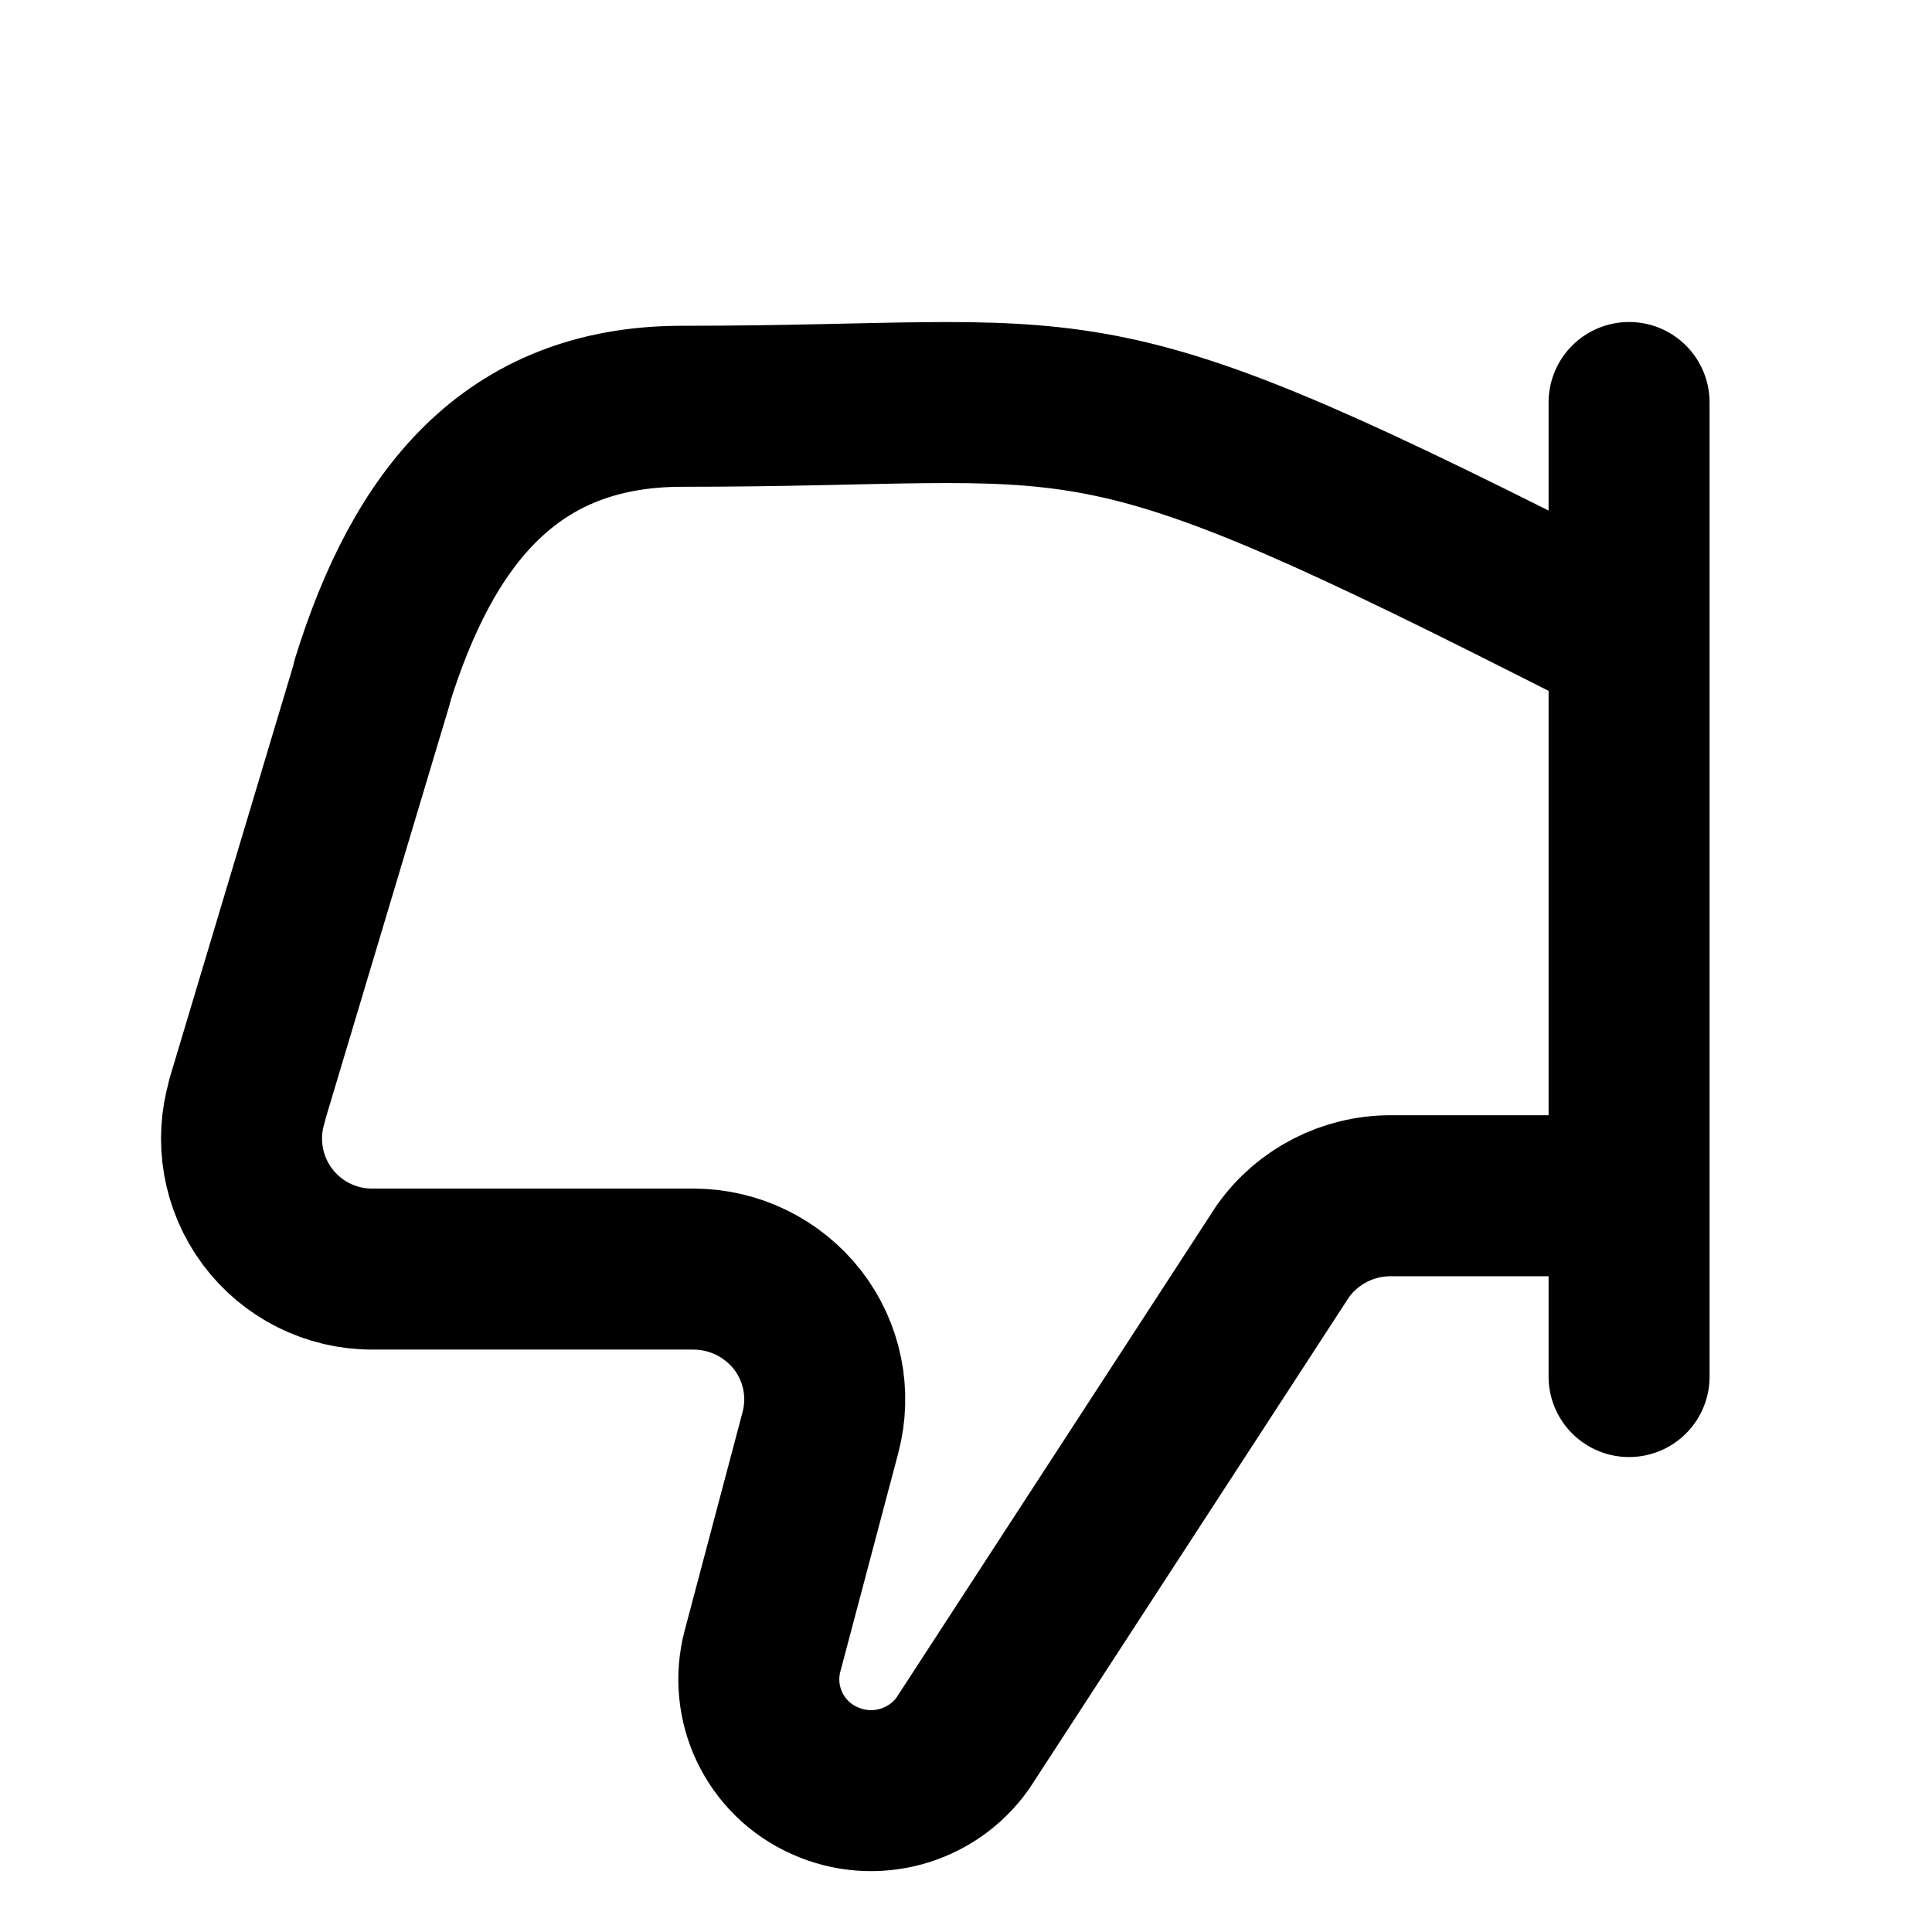
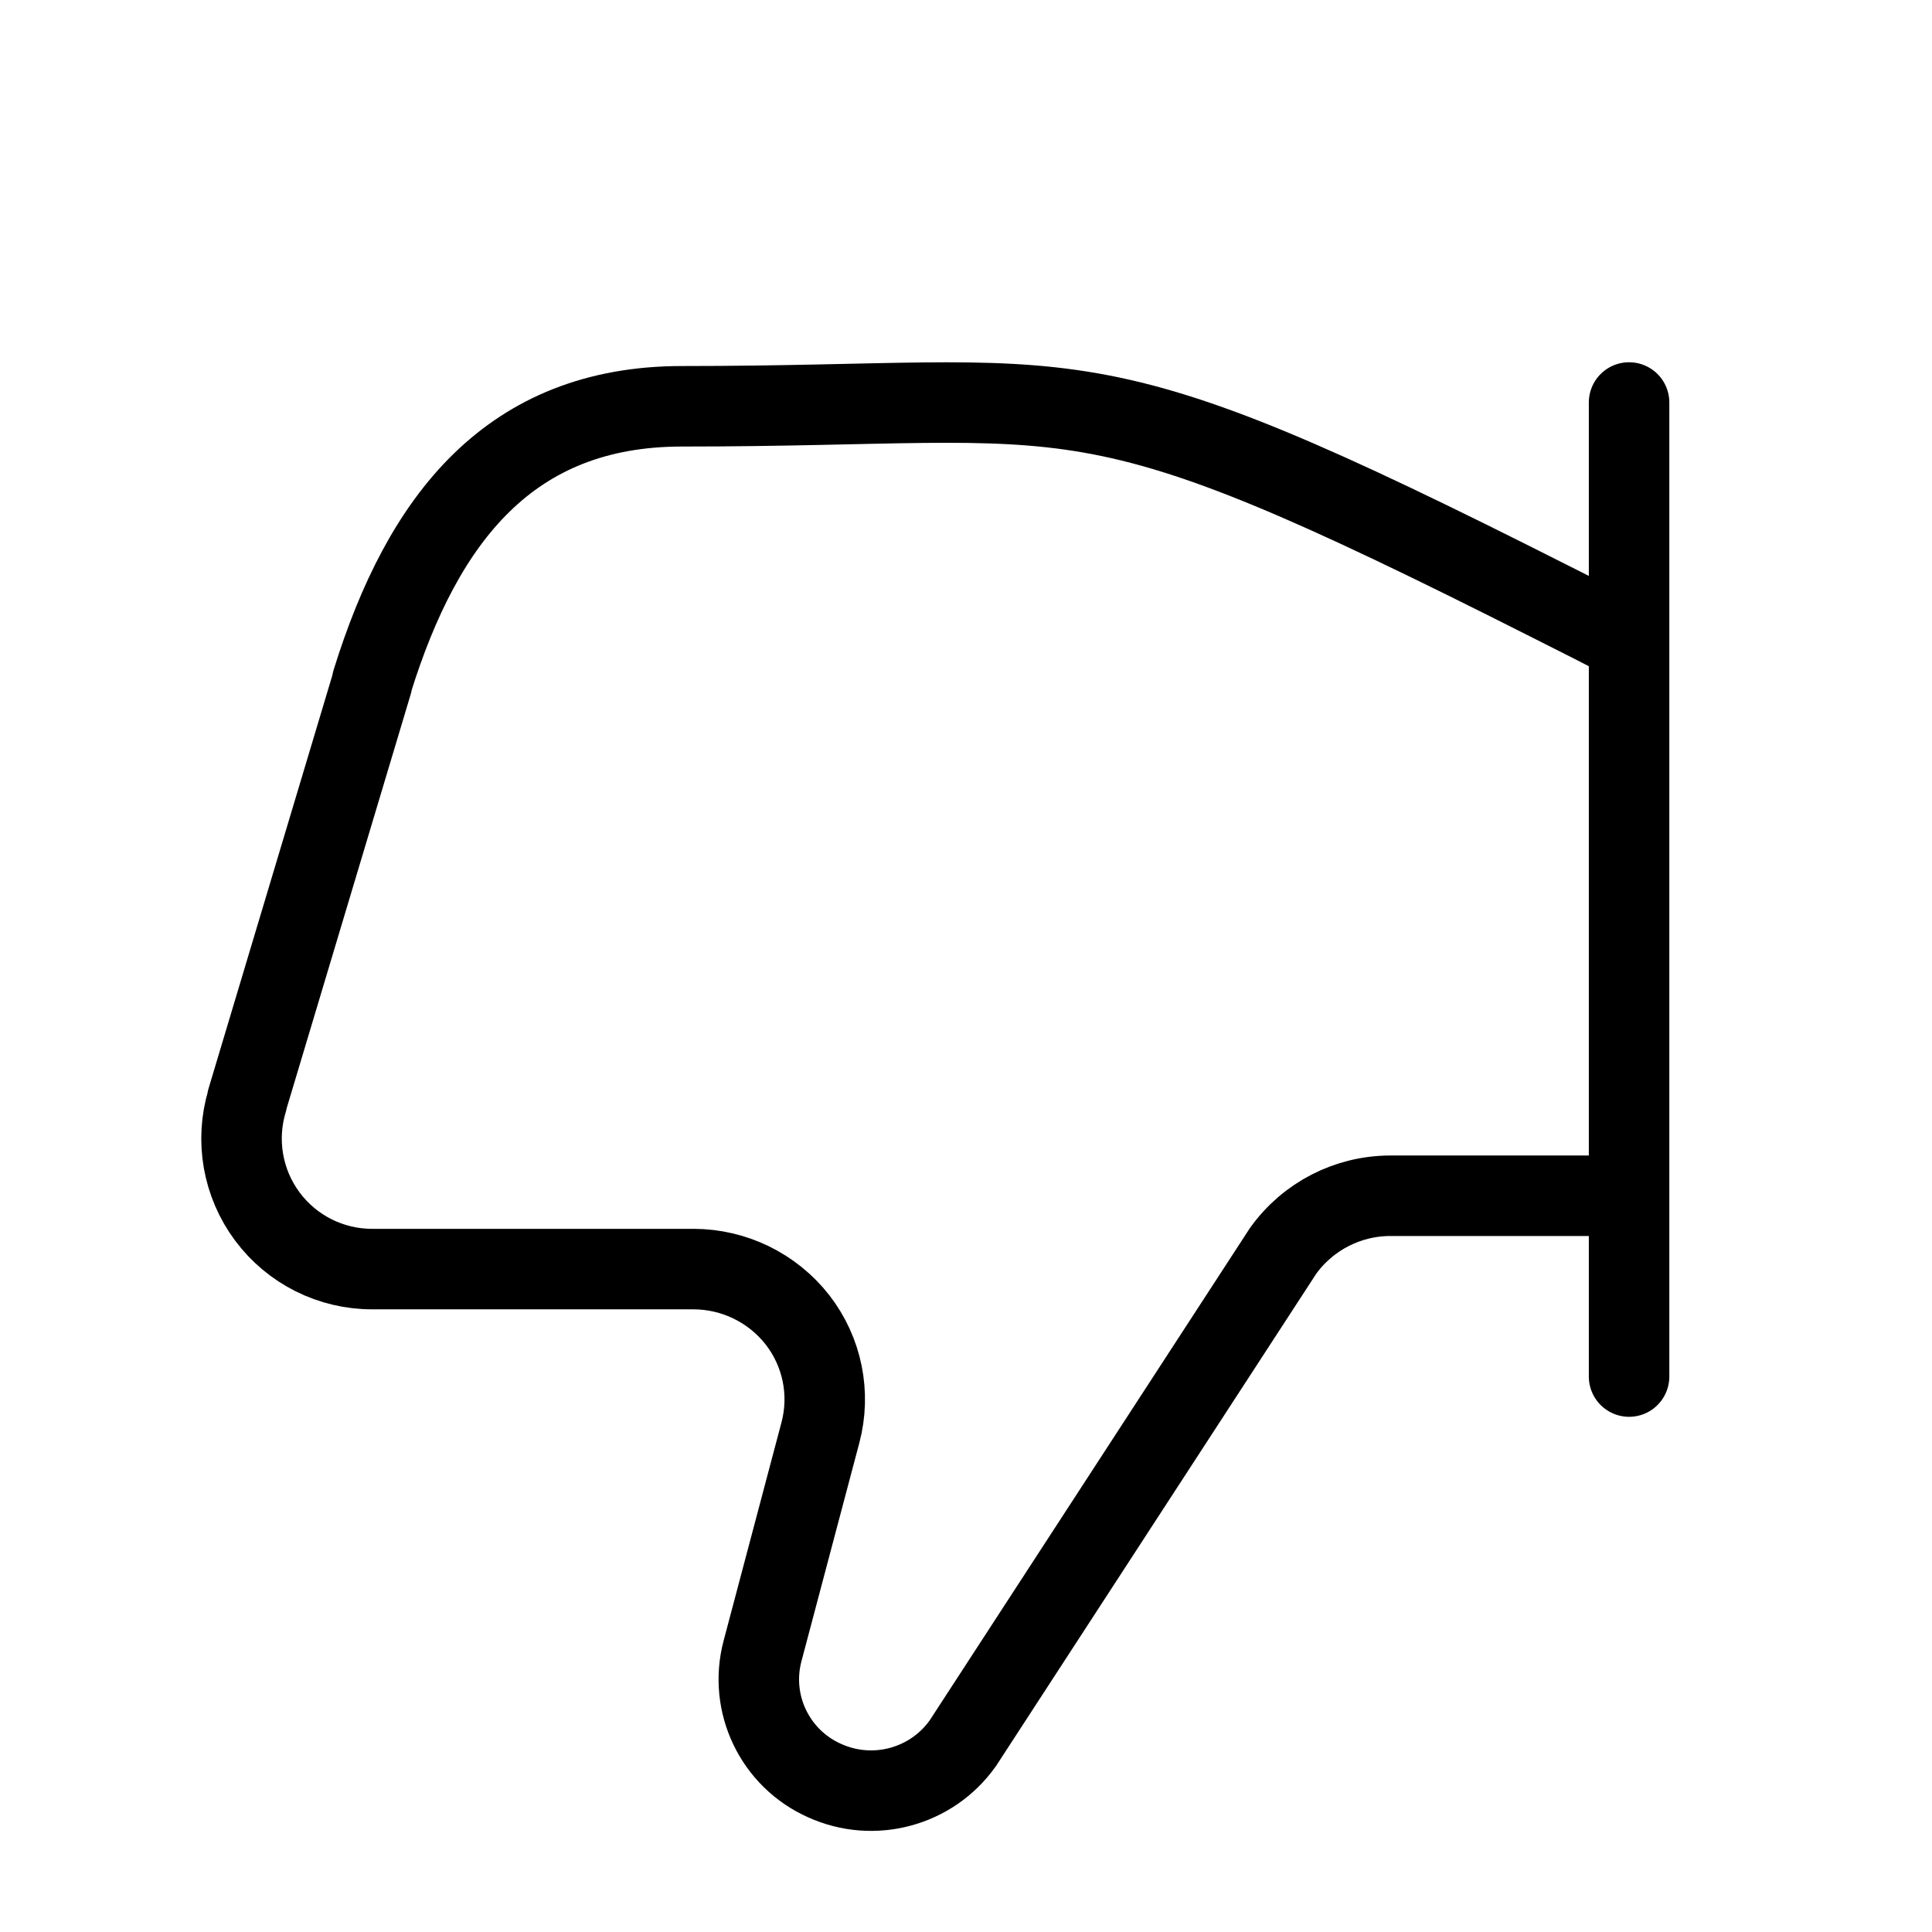
<svg xmlns="http://www.w3.org/2000/svg" width="24" height="24" fill="none">
-   <path d="M20.237 7.97c-.322-.166-.645-.33-.97-.493-5.972-3.019-5.68-2.43-10.794-2.43-2.135 0-3.22 1.389-3.851 3.423v.014l-1.552 5.18v.01a1.621 1.621 0 0 0 1.557 2.091h3.99a1.643 1.643 0 0 1 1.29.631 1.61 1.61 0 0 1 .284 1.402l-.718 2.709a1.376 1.376 0 0 0 .77 1.612 1.398 1.398 0 0 0 1.717-.463l3.979-6.117a1.642 1.642 0 0 1 1.33-.685h2.968m0 2.246V5" stroke="currentColor" stroke-width="2" stroke-linecap="round" stroke-linejoin="round" />
+   <path d="M20.237 7.97c-.322-.166-.645-.33-.97-.493-5.972-3.019-5.68-2.43-10.794-2.43-2.135 0-3.22 1.389-3.851 3.423v.014l-1.552 5.18v.01a1.621 1.621 0 0 0 1.557 2.091h3.99a1.643 1.643 0 0 1 1.29.631 1.61 1.61 0 0 1 .284 1.402l-.718 2.709a1.376 1.376 0 0 0 .77 1.612 1.398 1.398 0 0 0 1.717-.463l3.979-6.117a1.642 1.642 0 0 1 1.33-.685h2.968m0 2.246V5" stroke="currentColor" stroke-linecap="round" stroke-linejoin="round" />
</svg>
